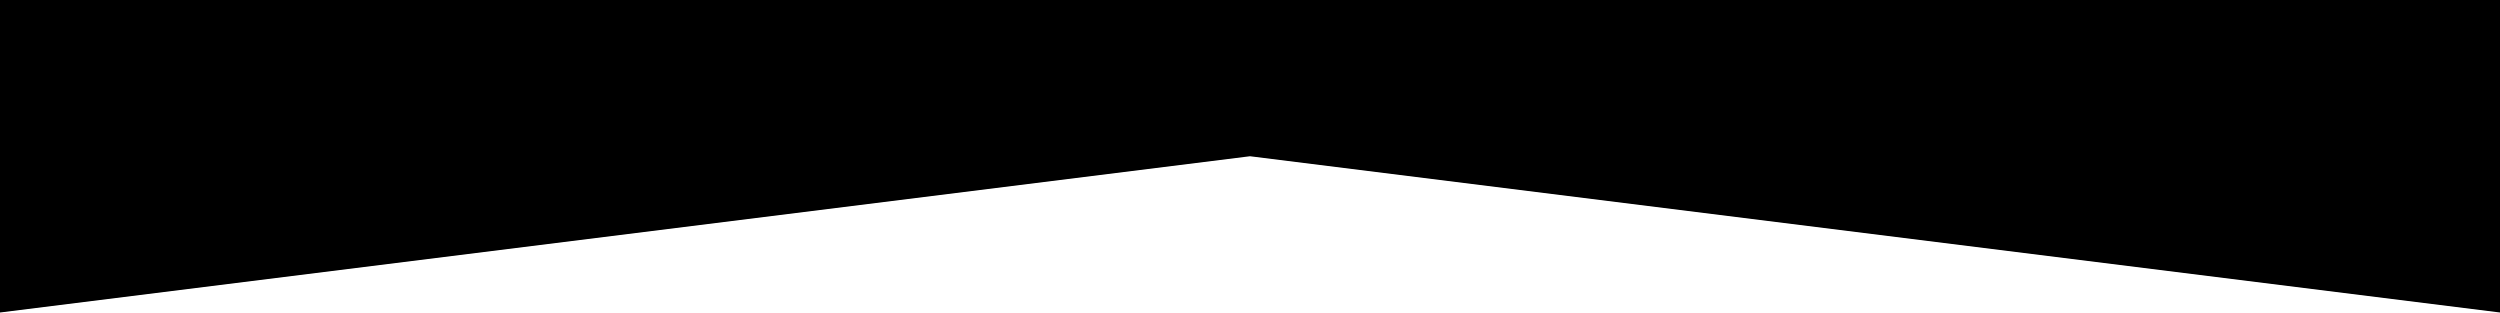
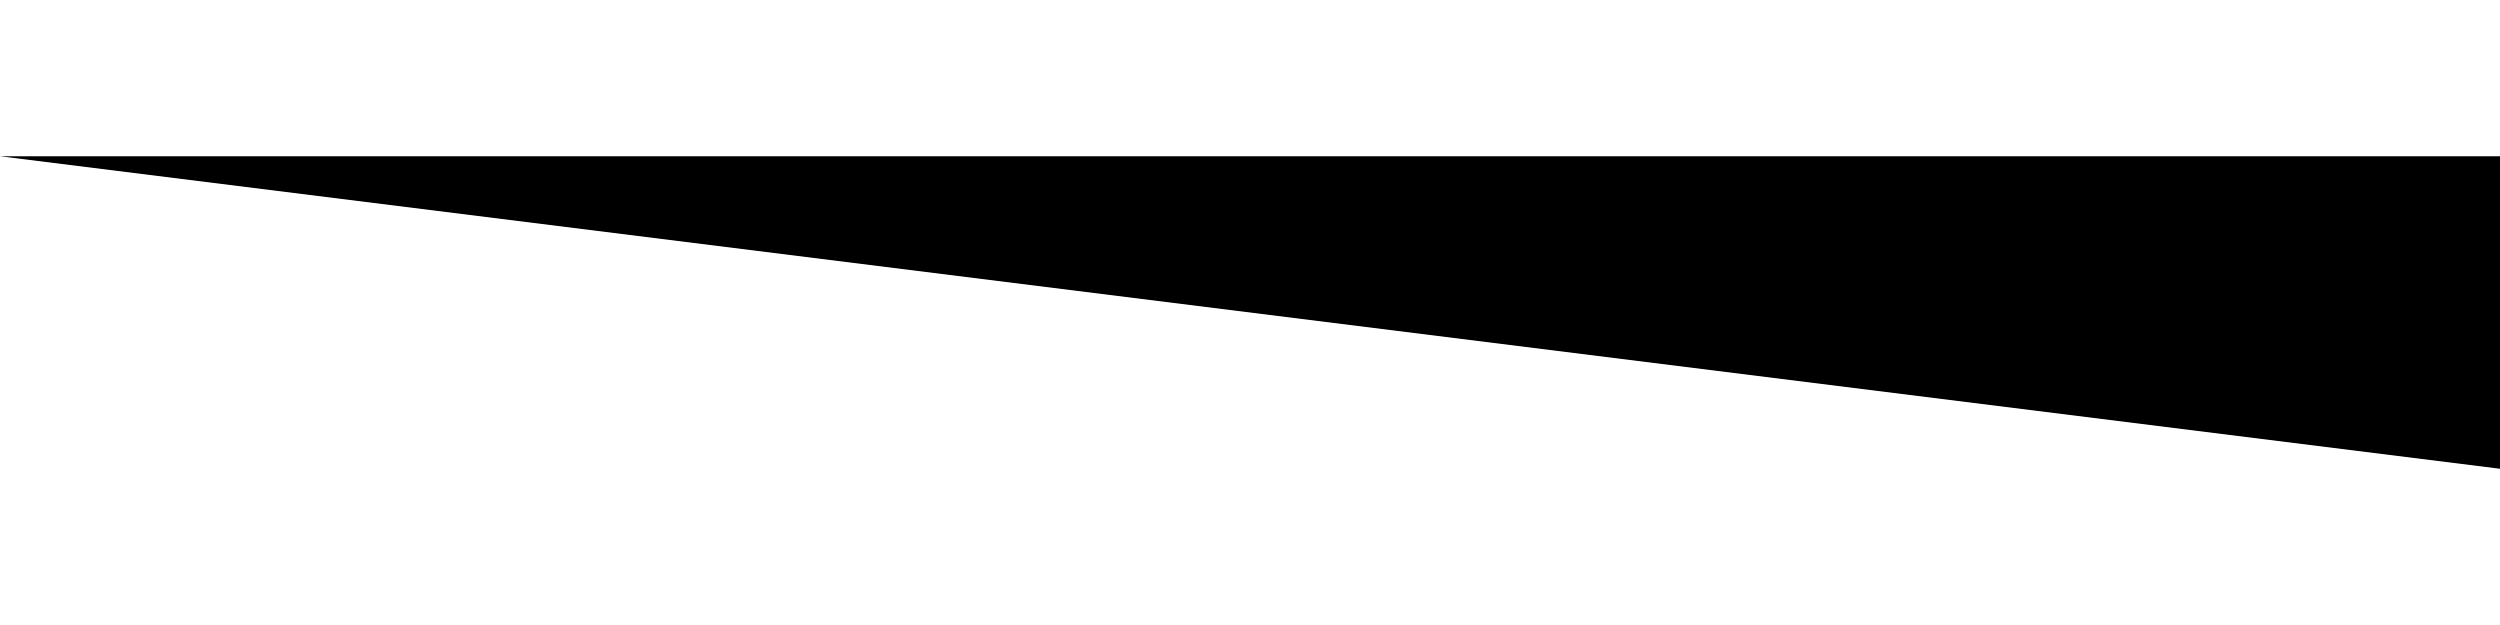
- <svg xmlns="http://www.w3.org/2000/svg" xmlns:xlink="http://www.w3.org/1999/xlink" width="400" height="50">
+ <svg xmlns="http://www.w3.org/2000/svg" xmlns:xlink="http://www.w3.org/1999/xlink" version="1.1" preserveAspectRatio="xMidYMid meet" viewBox="0 0 400 50" width="200" height="50">
  <defs>
-     <path d="M200 25L0 50V0h400v50L200 25z" id="a" />
+     <path d="M400 50L0 0L400 0L400 50Z" id="fbMOkKxDL" />
  </defs>
-   <use xlink:href="#a" />
+   <g>
+     <g>
+       <g>
+         <use xlink:href="#fbMOkKxDL" opacity="1" fill="#000000" fill-opacity="1" />
+       </g>
+     </g>
+   </g>
</svg>
